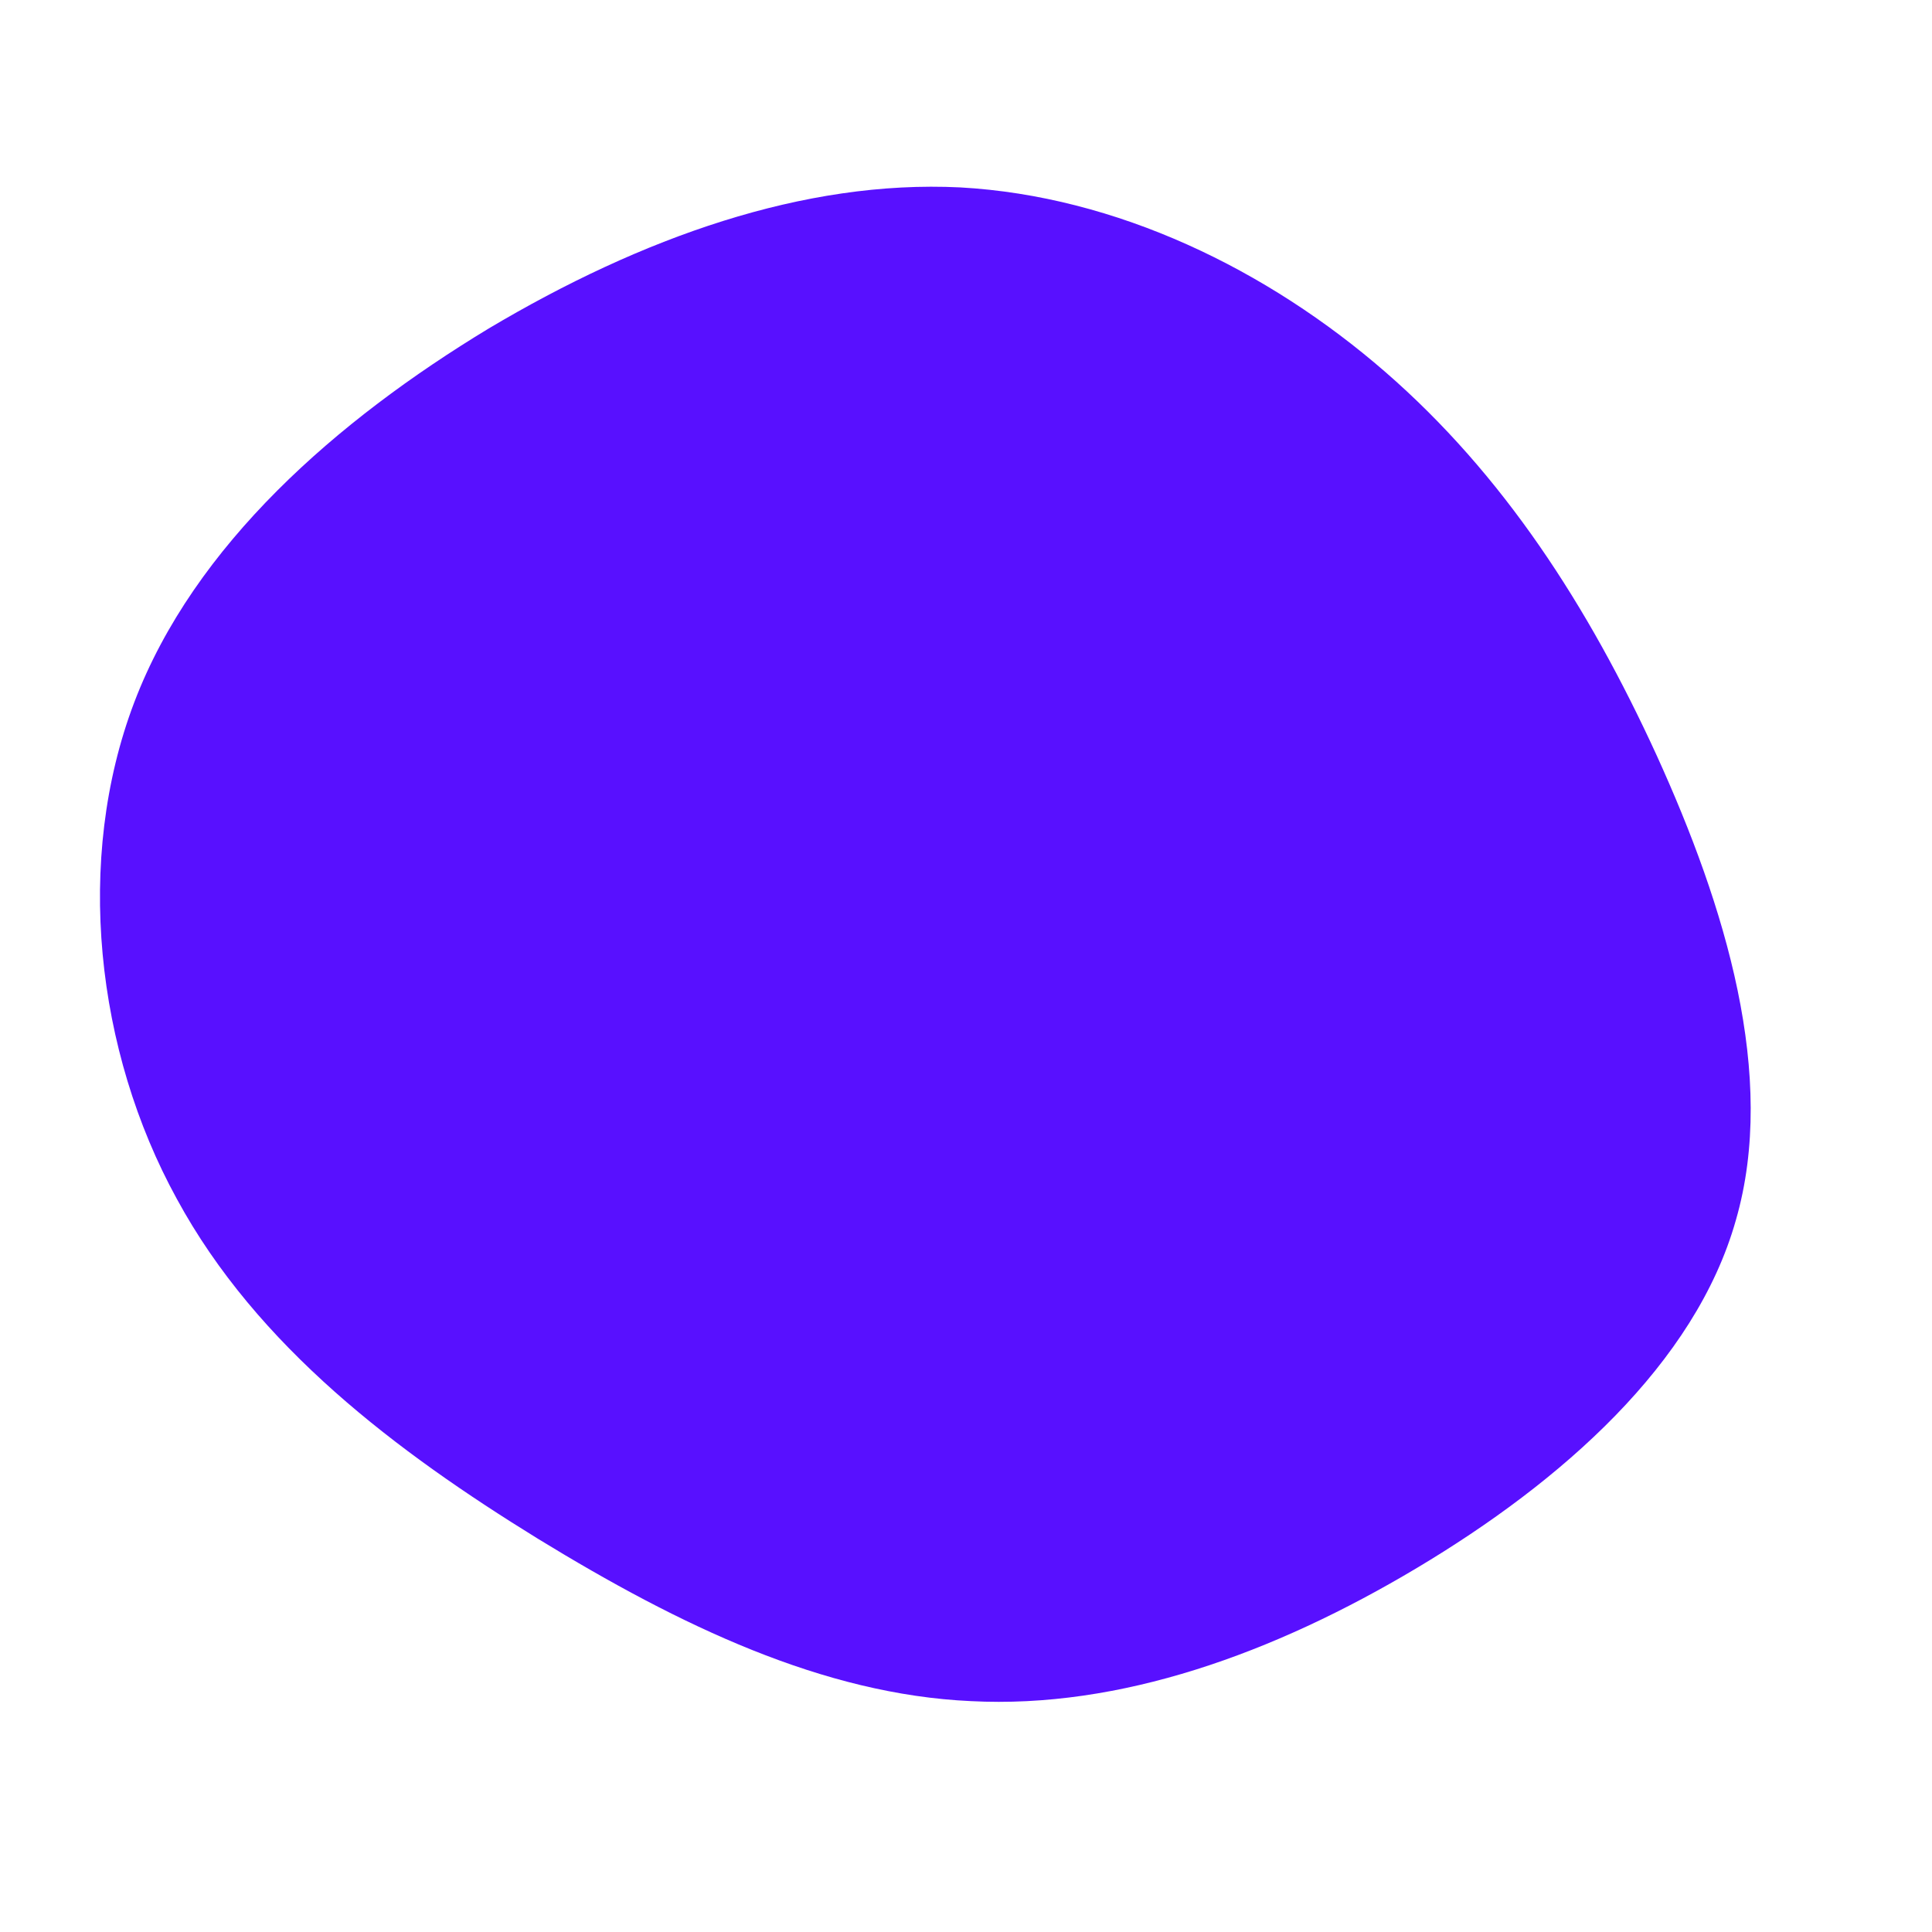
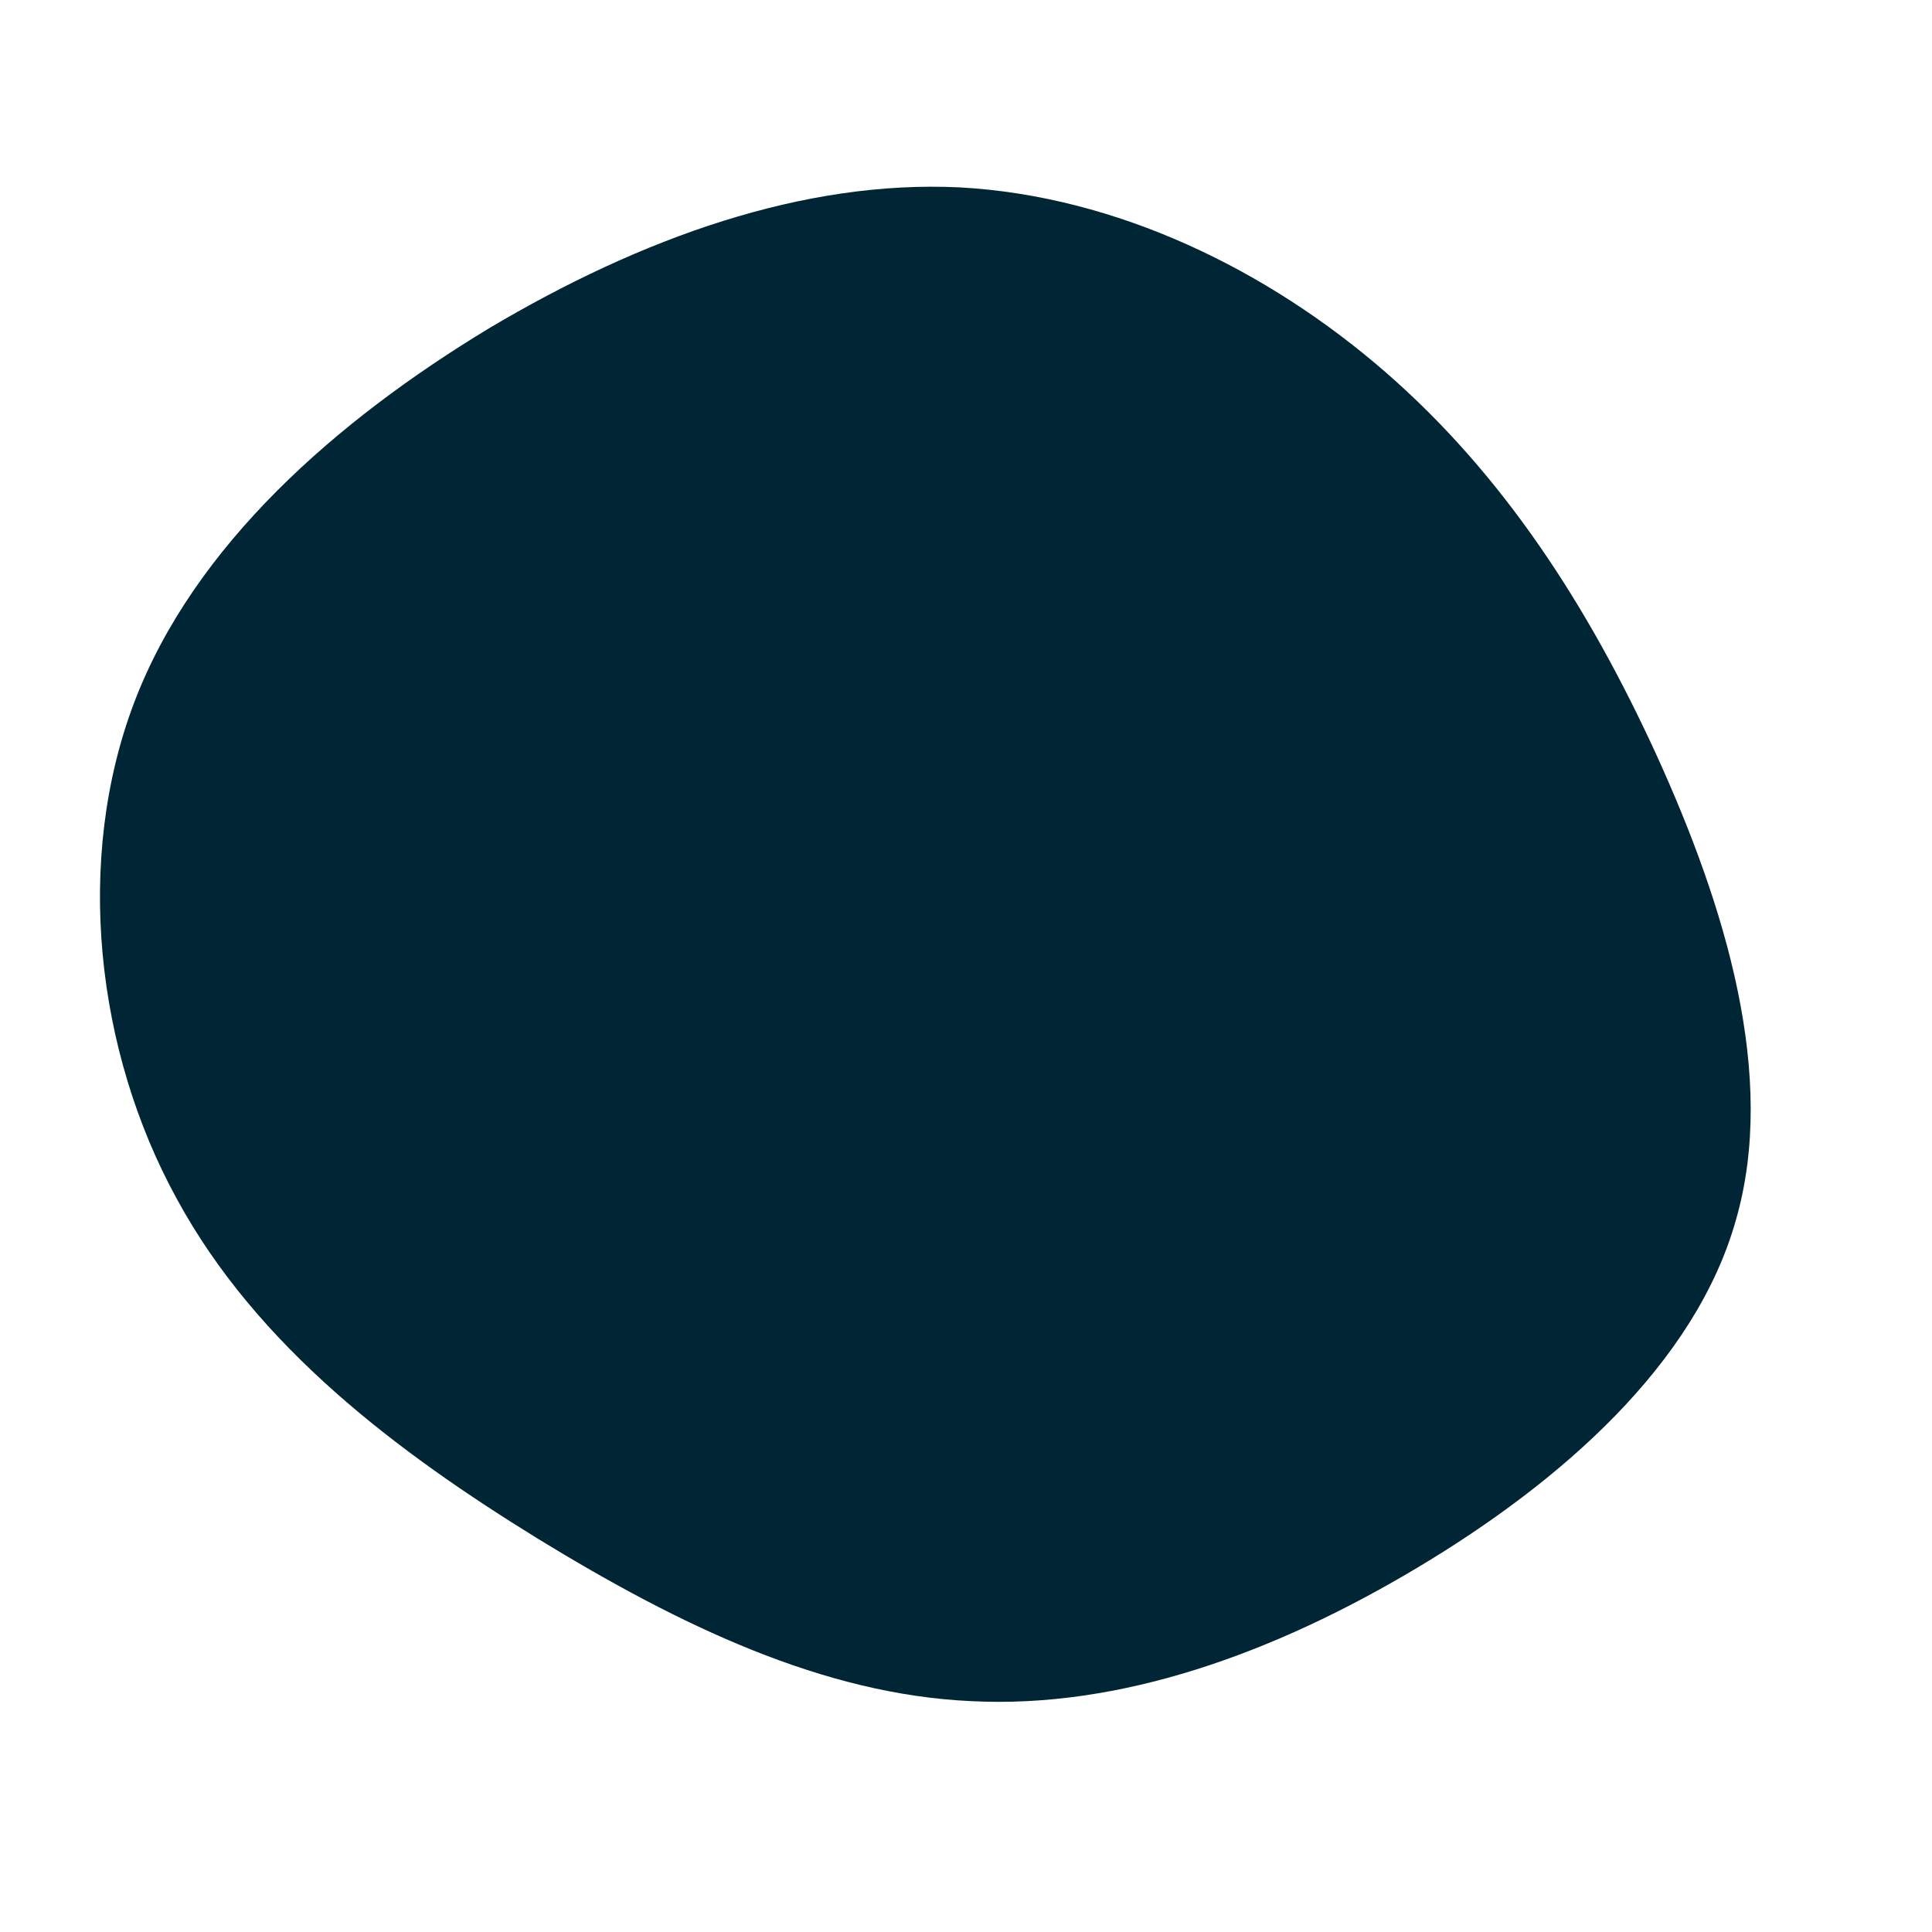
- <svg xmlns="http://www.w3.org/2000/svg" viewBox="0 0 200 200">
-   <path fill="#5810ff" d="M43.4,-61.5C55.6,-50.9,64.4,-37.3,71.5,-21.8C78.6,-6.2,84,11.4,79.7,26.3C75.5,41.2,61.6,53.4,46.7,62.3C31.8,71.2,15.9,76.9,0.5,76.1C-14.8,75.4,-29.6,68.3,-44.3,59.3C-58.9,50.3,-73.4,39.4,-81.7,24.1C-90.1,8.8,-92.3,-11,-86.1,-27.3C-79.9,-43.6,-65.1,-56.5,-49.4,-66C-33.6,-75.4,-16.8,-81.4,-0.6,-80.6C15.6,-79.7,31.2,-72.1,43.4,-61.5Z" transform="translate(100 100)" />
+ <svg xmlns="http://www.w3.org/2000/svg" version="1.1" id="Layer_1" x="0px" y="0px" viewBox="0 0 200 200" style="enable-background:new 0 0 200 200;" xml:space="preserve">
+   <style type="text/css">
+ 	.st0{fill:#002636;}
+ </style>
+   <path class="st0" d="M143.4,38.5c12.2,10.6,21,24.2,28.1,39.7c7.1,15.6,12.5,33.2,8.2,48.1c-4.2,14.9-18.1,27.1-33,36  c-14.9,8.9-30.8,14.6-46.2,13.8c-15.3-0.7-30.1-7.8-44.8-16.8c-14.6-9-29.1-19.9-37.4-35.2C9.9,108.8,7.7,89,13.9,72.7  c6.2-16.3,21-29.2,36.7-38.7c15.8-9.4,32.6-15.4,48.8-14.6C115.6,20.3,131.2,27.9,143.4,38.5z" />
</svg>
